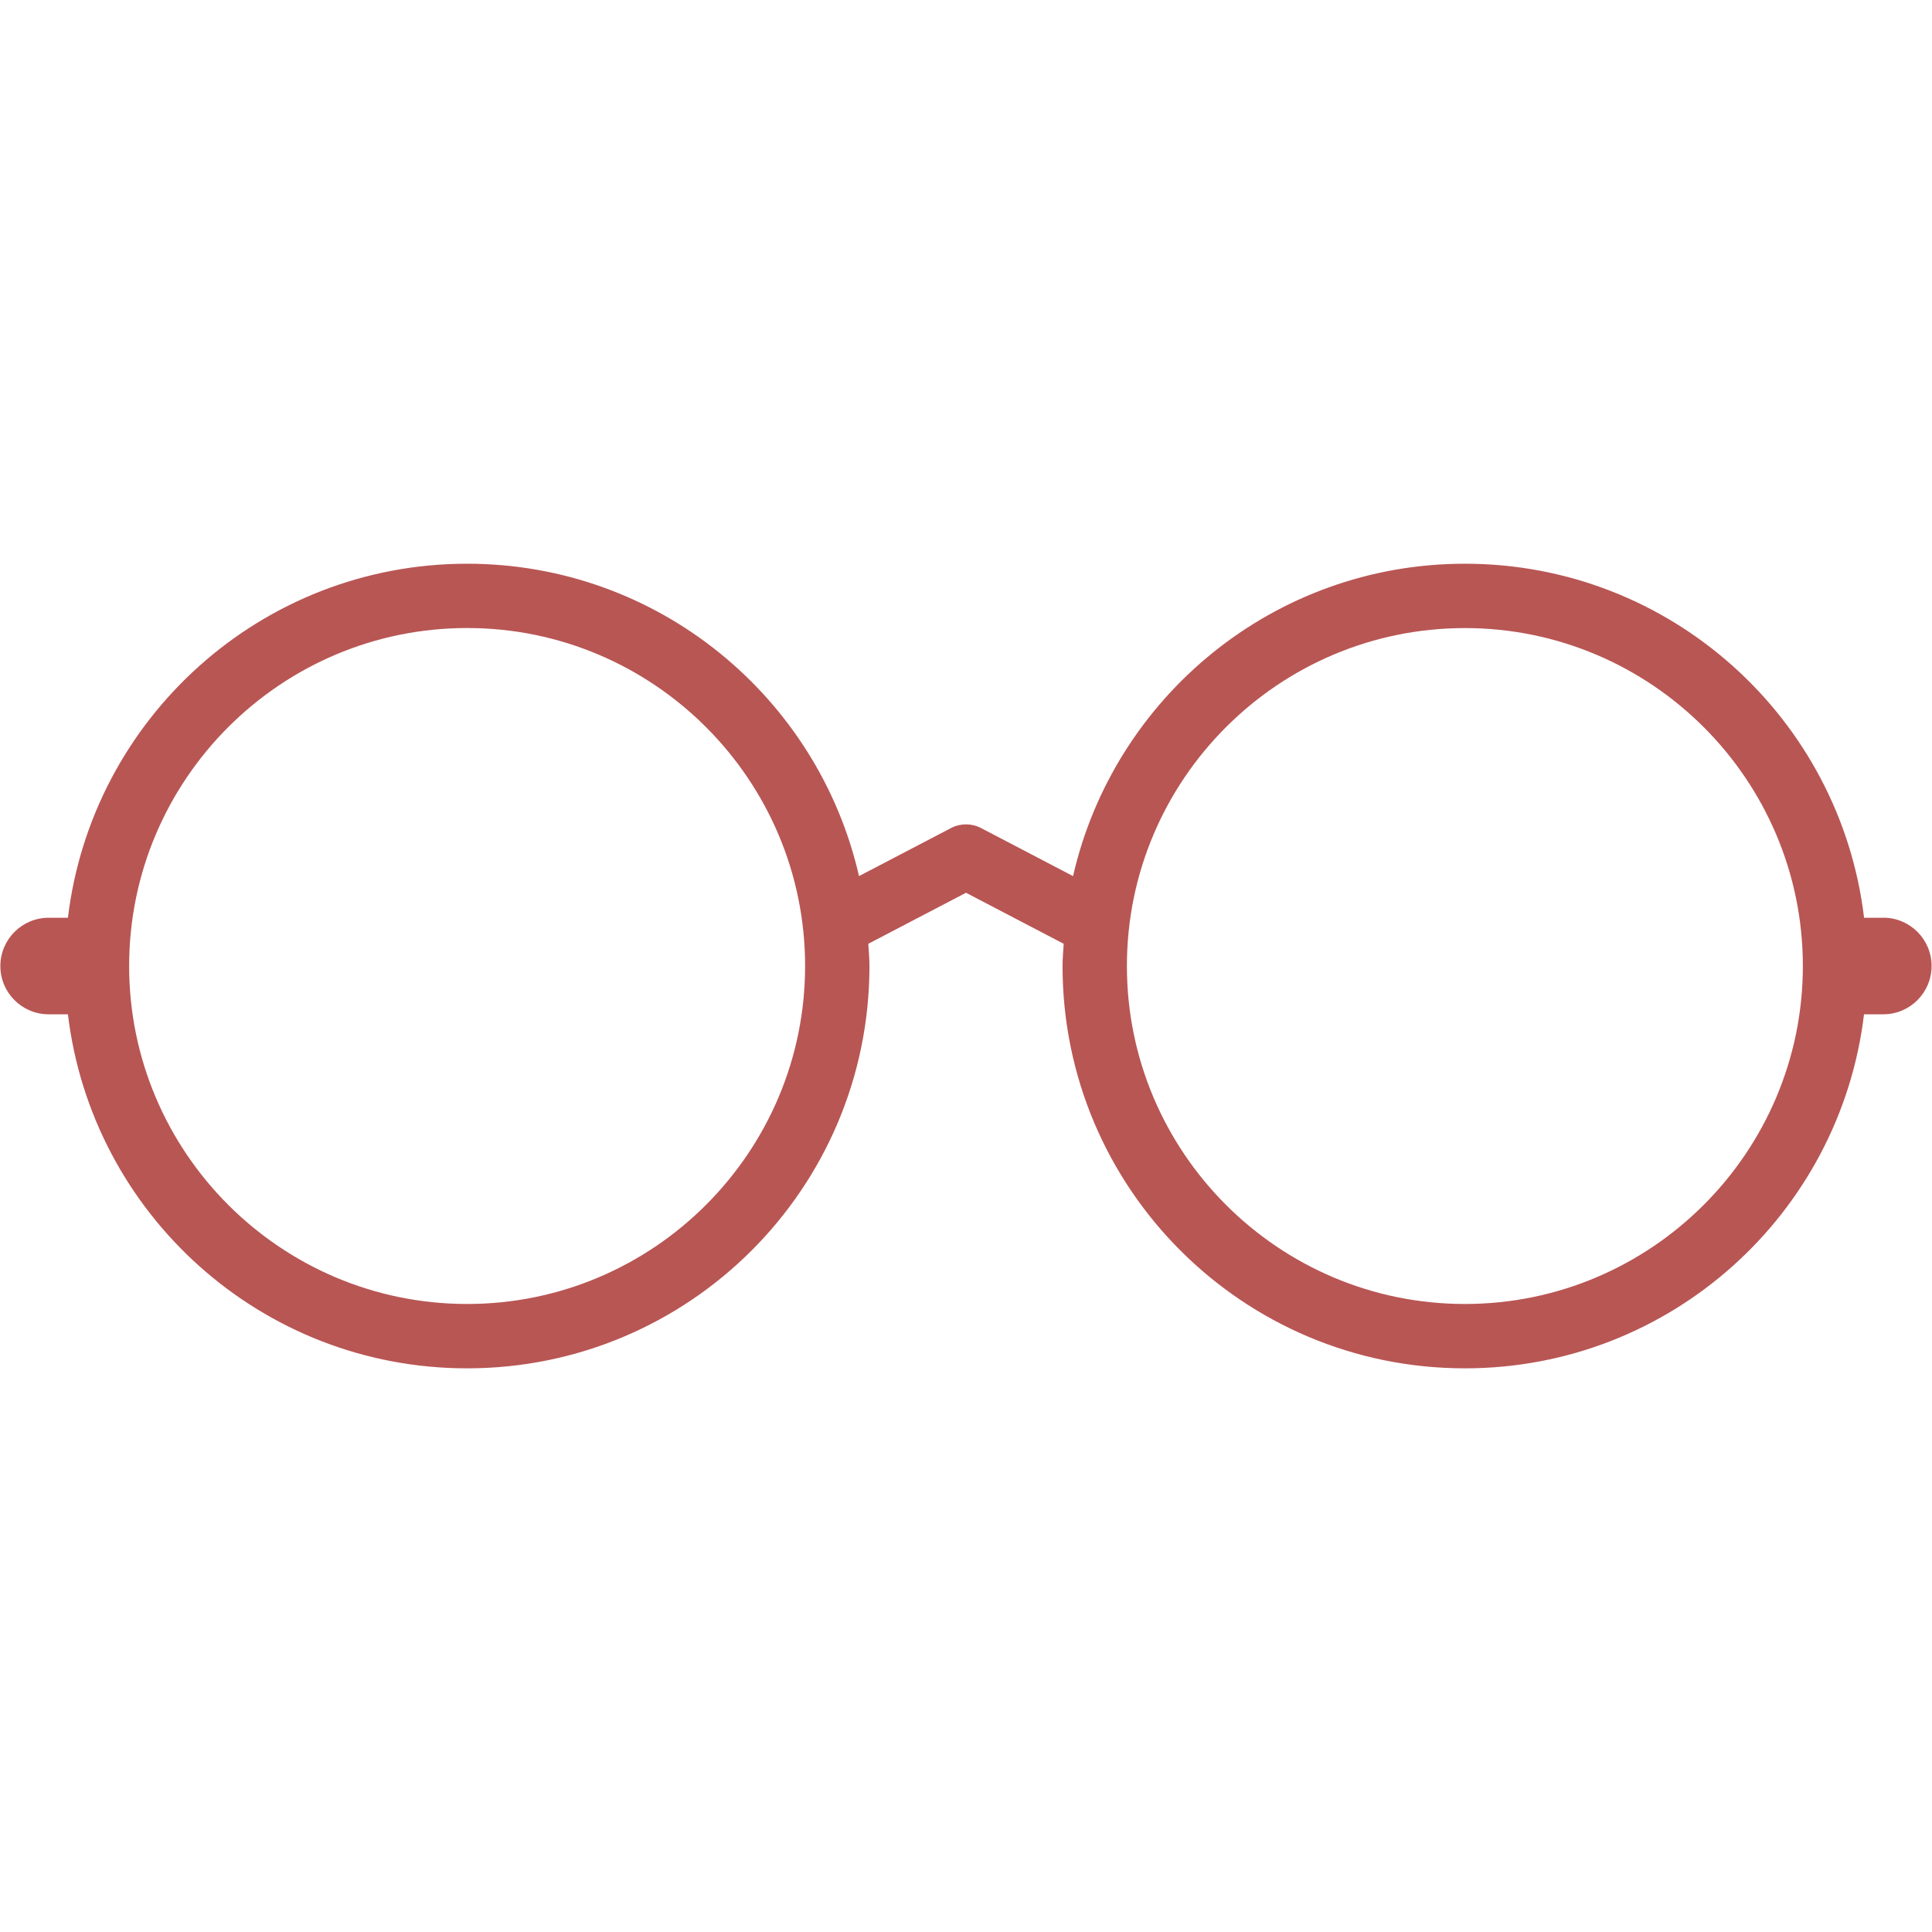
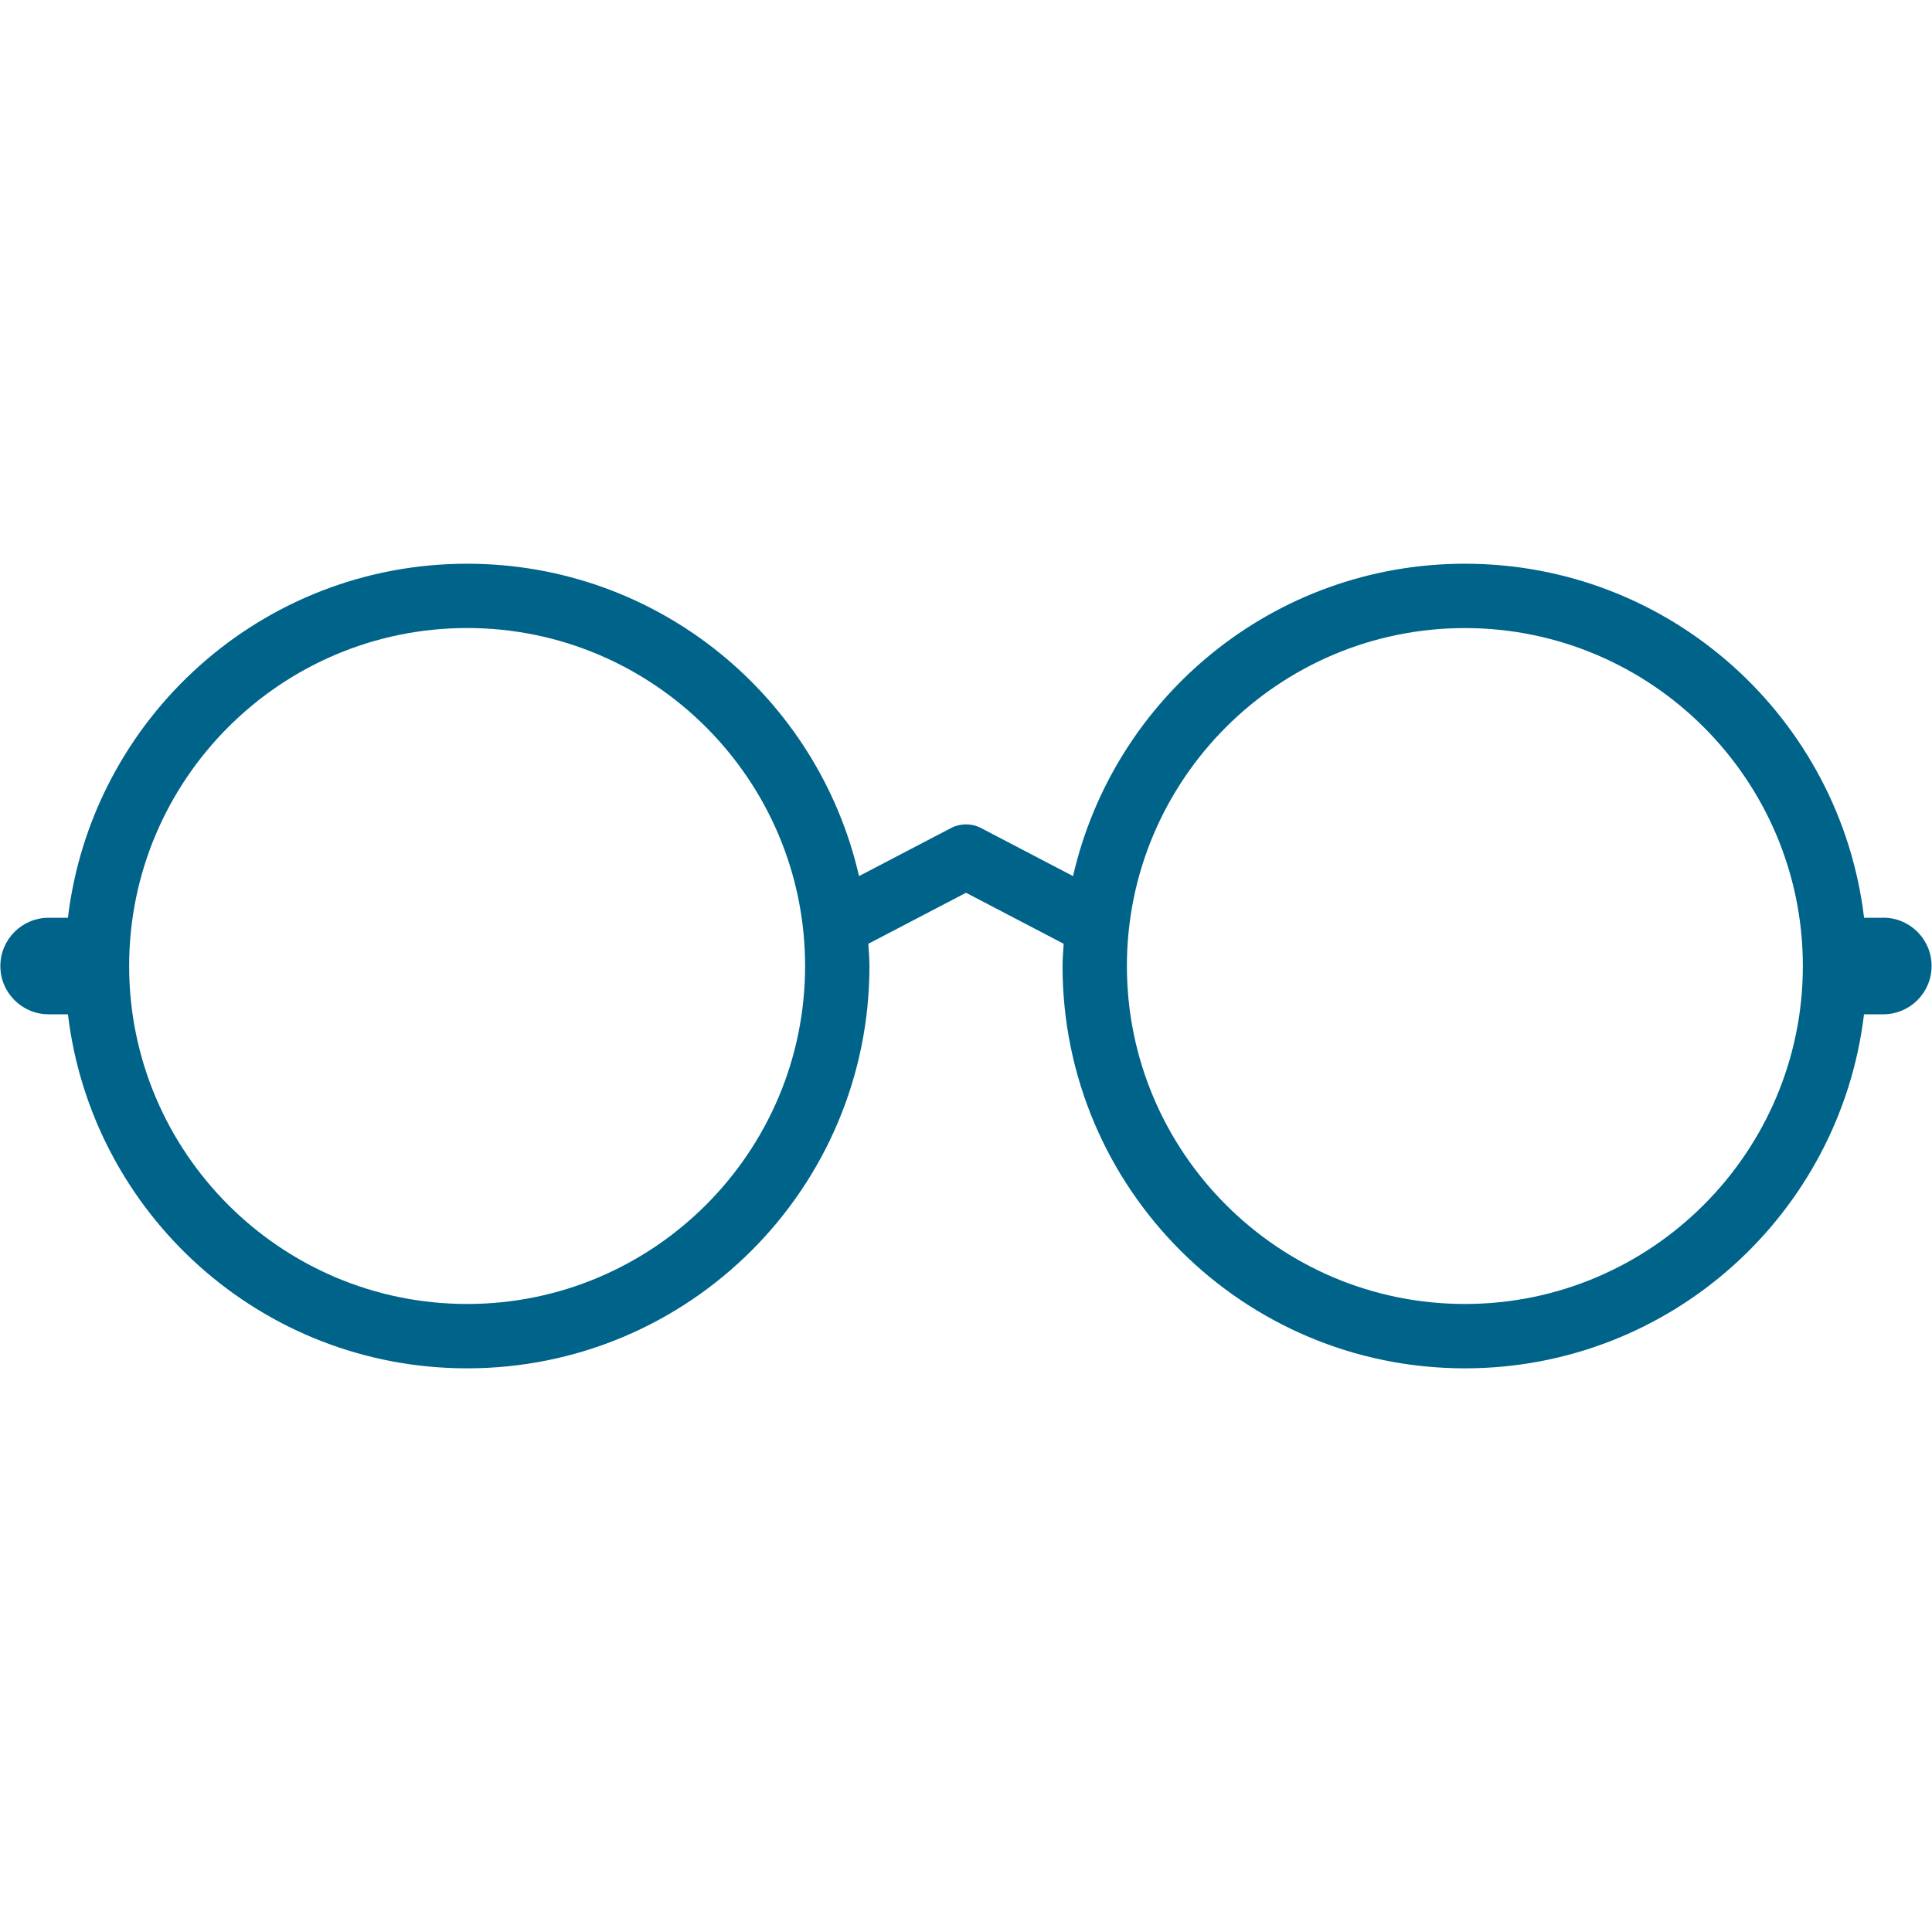
<svg xmlns="http://www.w3.org/2000/svg" width="100%" height="auto" viewBox="0 0 32 32" version="1.1">
  <g id="icomoon-ignore">
</g>
-   <path d="M31.194 15.201h-0.319c-0.395-3.303-3.202-5.864-6.611-5.864-3.168 0-5.813 2.212-6.491 5.174l-1.526-0.797c-0.154-0.080-0.339-0.080-0.493 0l-1.526 0.797c-0.677-2.962-3.323-5.174-6.491-5.174-3.41 0-6.216 2.562-6.612 5.864h-0.319c-0.442 0-0.8 0.358-0.8 0.8 0 0.441 0.358 0.799 0.8 0.799h0.319c0.396 3.303 3.202 5.864 6.612 5.864 3.68 0 6.664-2.983 6.664-6.664 0-0.124-0.012-0.245-0.019-0.368l1.618-0.845 1.618 0.845c-0.007 0.122-0.019 0.244-0.019 0.368 0 3.68 2.984 6.664 6.664 6.664 3.409 0 6.215-2.561 6.611-5.864h0.319c0.442 0 0.8-0.358 0.8-0.8s-0.358-0.8-0.8-0.8zM7.737 21.598c-3.087 0-5.598-2.511-5.598-5.598s2.511-5.598 5.598-5.598c3.087 0 5.598 2.511 5.598 5.598s-2.511 5.598-5.598 5.598zM24.263 21.598c-3.087 0-5.598-2.511-5.598-5.598s2.511-5.597 5.598-5.597c3.087 0 5.598 2.511 5.598 5.597s-2.511 5.598-5.598 5.598z" fill="#B85654">
+   <path d="M31.194 15.201h-0.319c-0.395-3.303-3.202-5.864-6.611-5.864-3.168 0-5.813 2.212-6.491 5.174l-1.526-0.797c-0.154-0.080-0.339-0.080-0.493 0l-1.526 0.797c-0.677-2.962-3.323-5.174-6.491-5.174-3.41 0-6.216 2.562-6.612 5.864h-0.319c-0.442 0-0.8 0.358-0.8 0.8 0 0.441 0.358 0.799 0.8 0.799h0.319c0.396 3.303 3.202 5.864 6.612 5.864 3.68 0 6.664-2.983 6.664-6.664 0-0.124-0.012-0.245-0.019-0.368l1.618-0.845 1.618 0.845c-0.007 0.122-0.019 0.244-0.019 0.368 0 3.68 2.984 6.664 6.664 6.664 3.409 0 6.215-2.561 6.611-5.864h0.319c0.442 0 0.8-0.358 0.8-0.8s-0.358-0.8-0.8-0.8zM7.737 21.598c-3.087 0-5.598-2.511-5.598-5.598s2.511-5.598 5.598-5.598c3.087 0 5.598 2.511 5.598 5.598s-2.511 5.598-5.598 5.598zM24.263 21.598c-3.087 0-5.598-2.511-5.598-5.598s2.511-5.597 5.598-5.597c3.087 0 5.598 2.511 5.598 5.597s-2.511 5.598-5.598 5.598z" fill="#00638A">

</path>
</svg>
